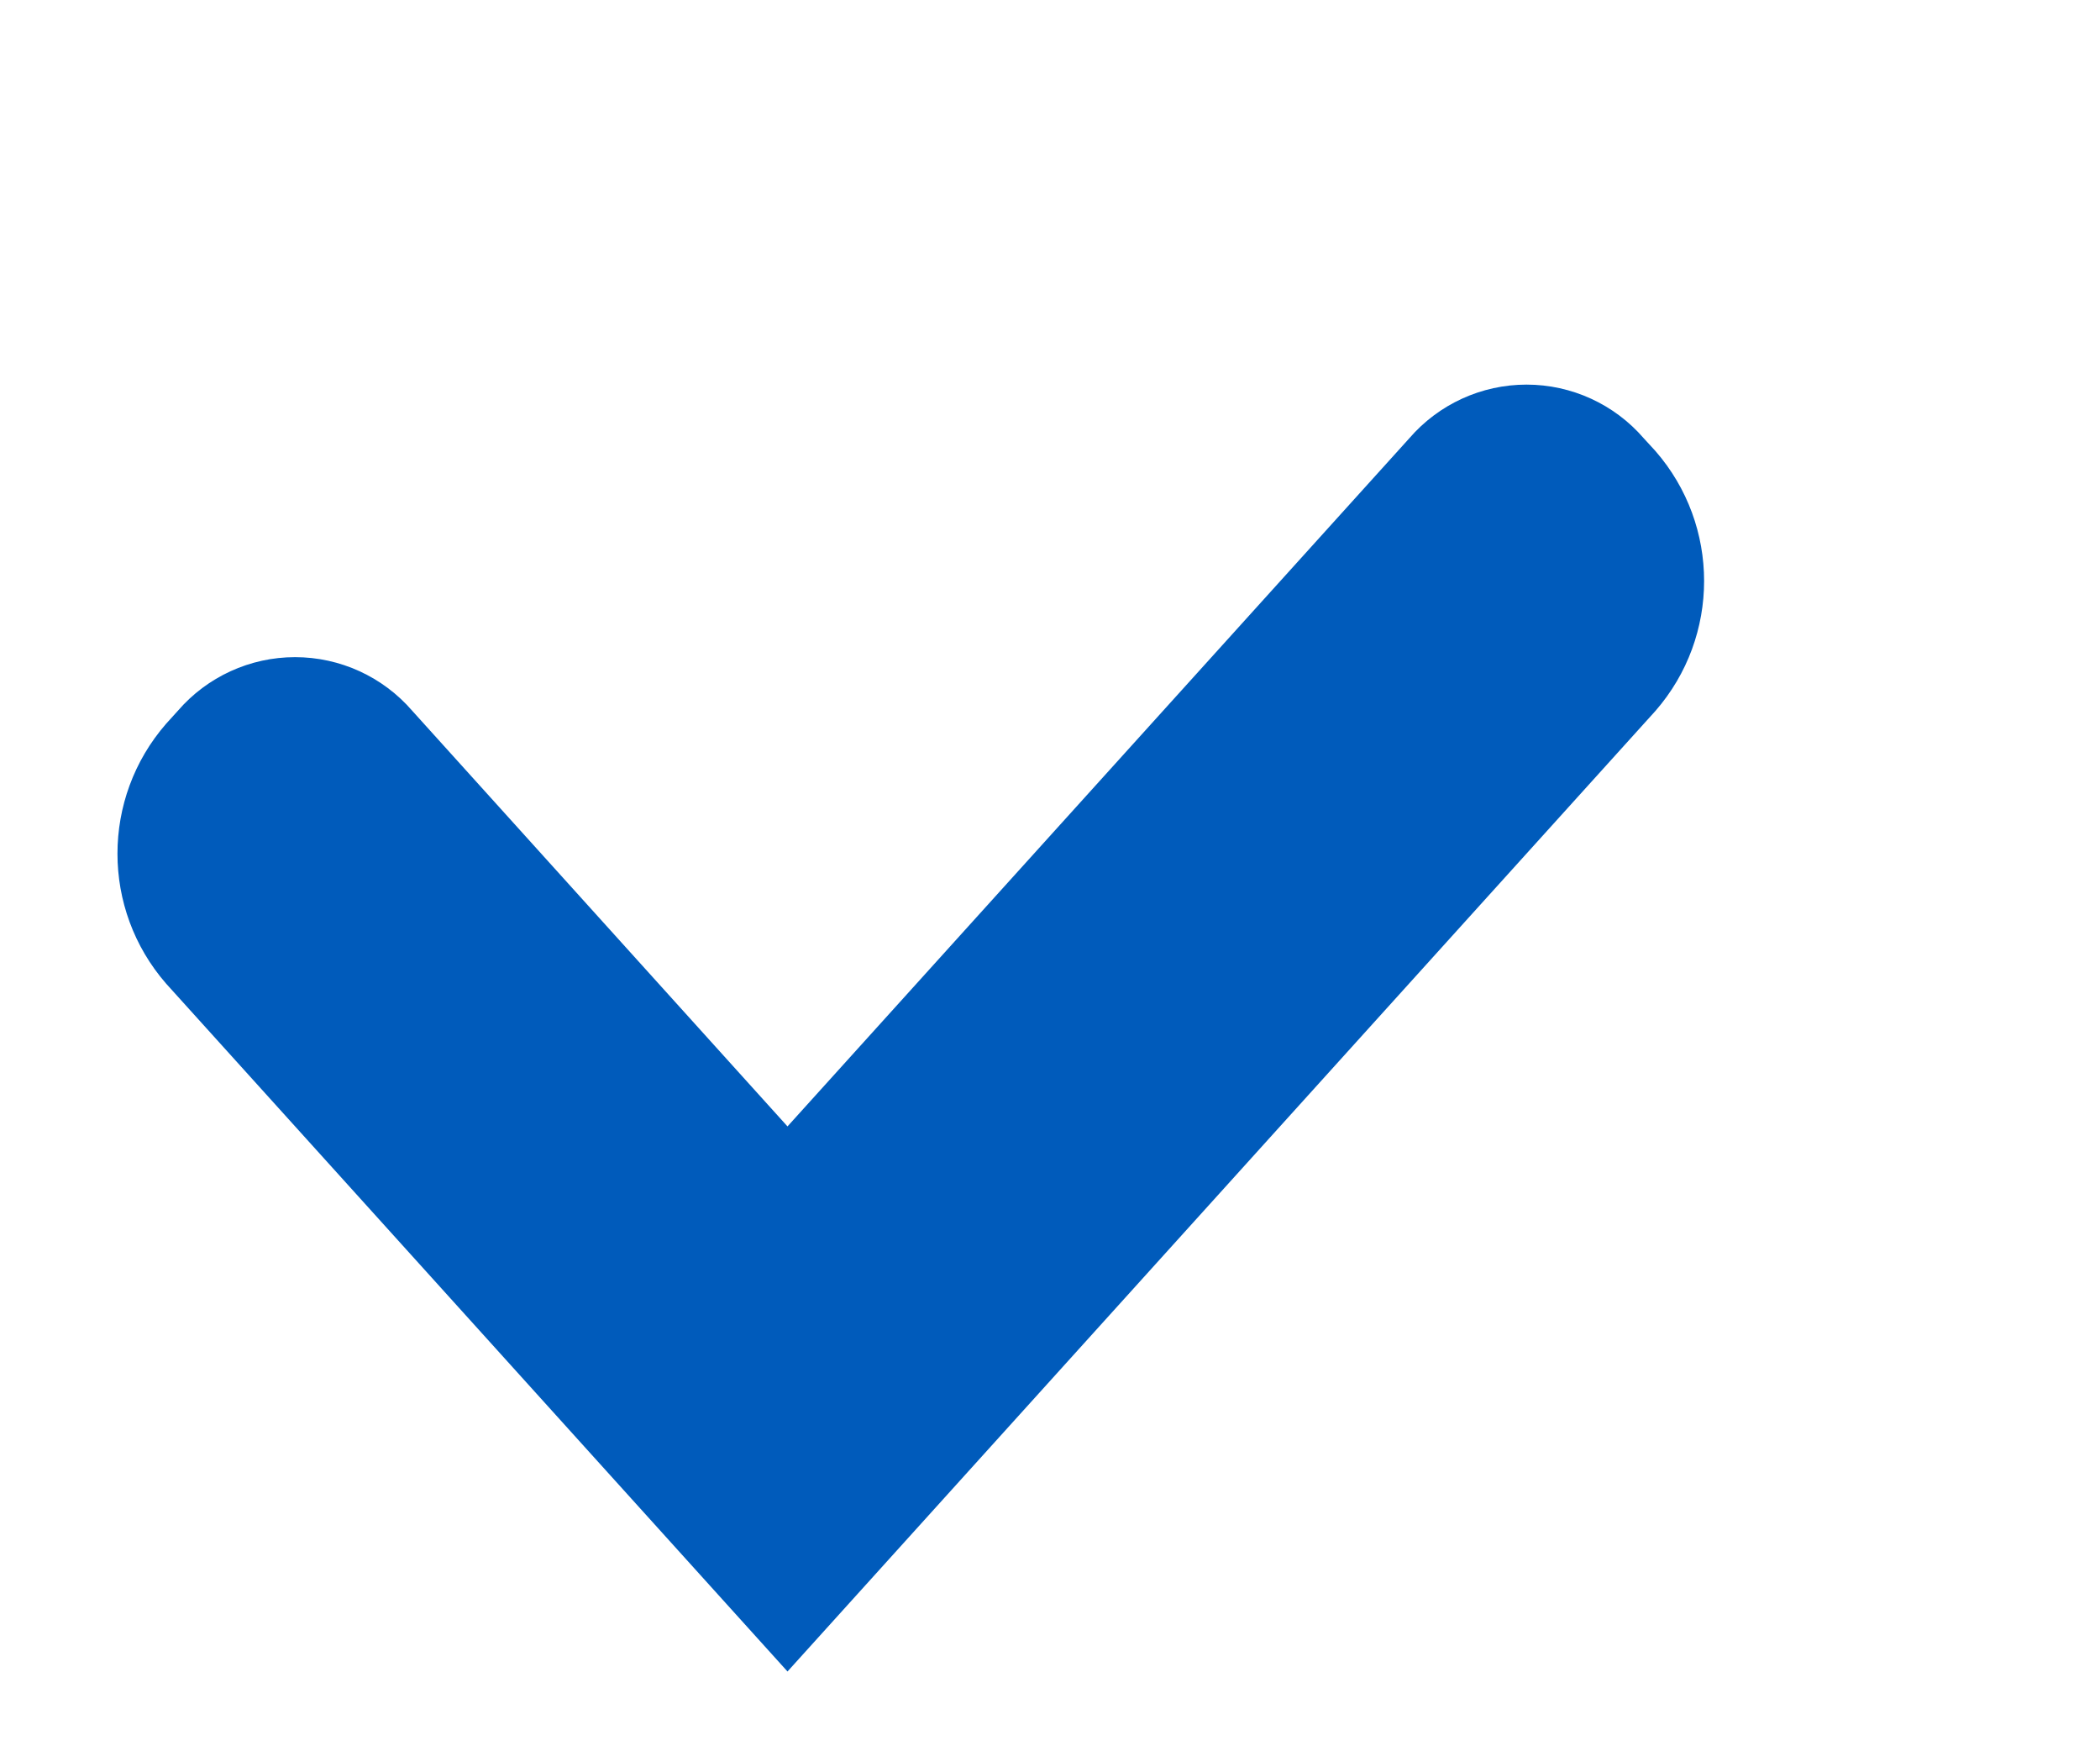
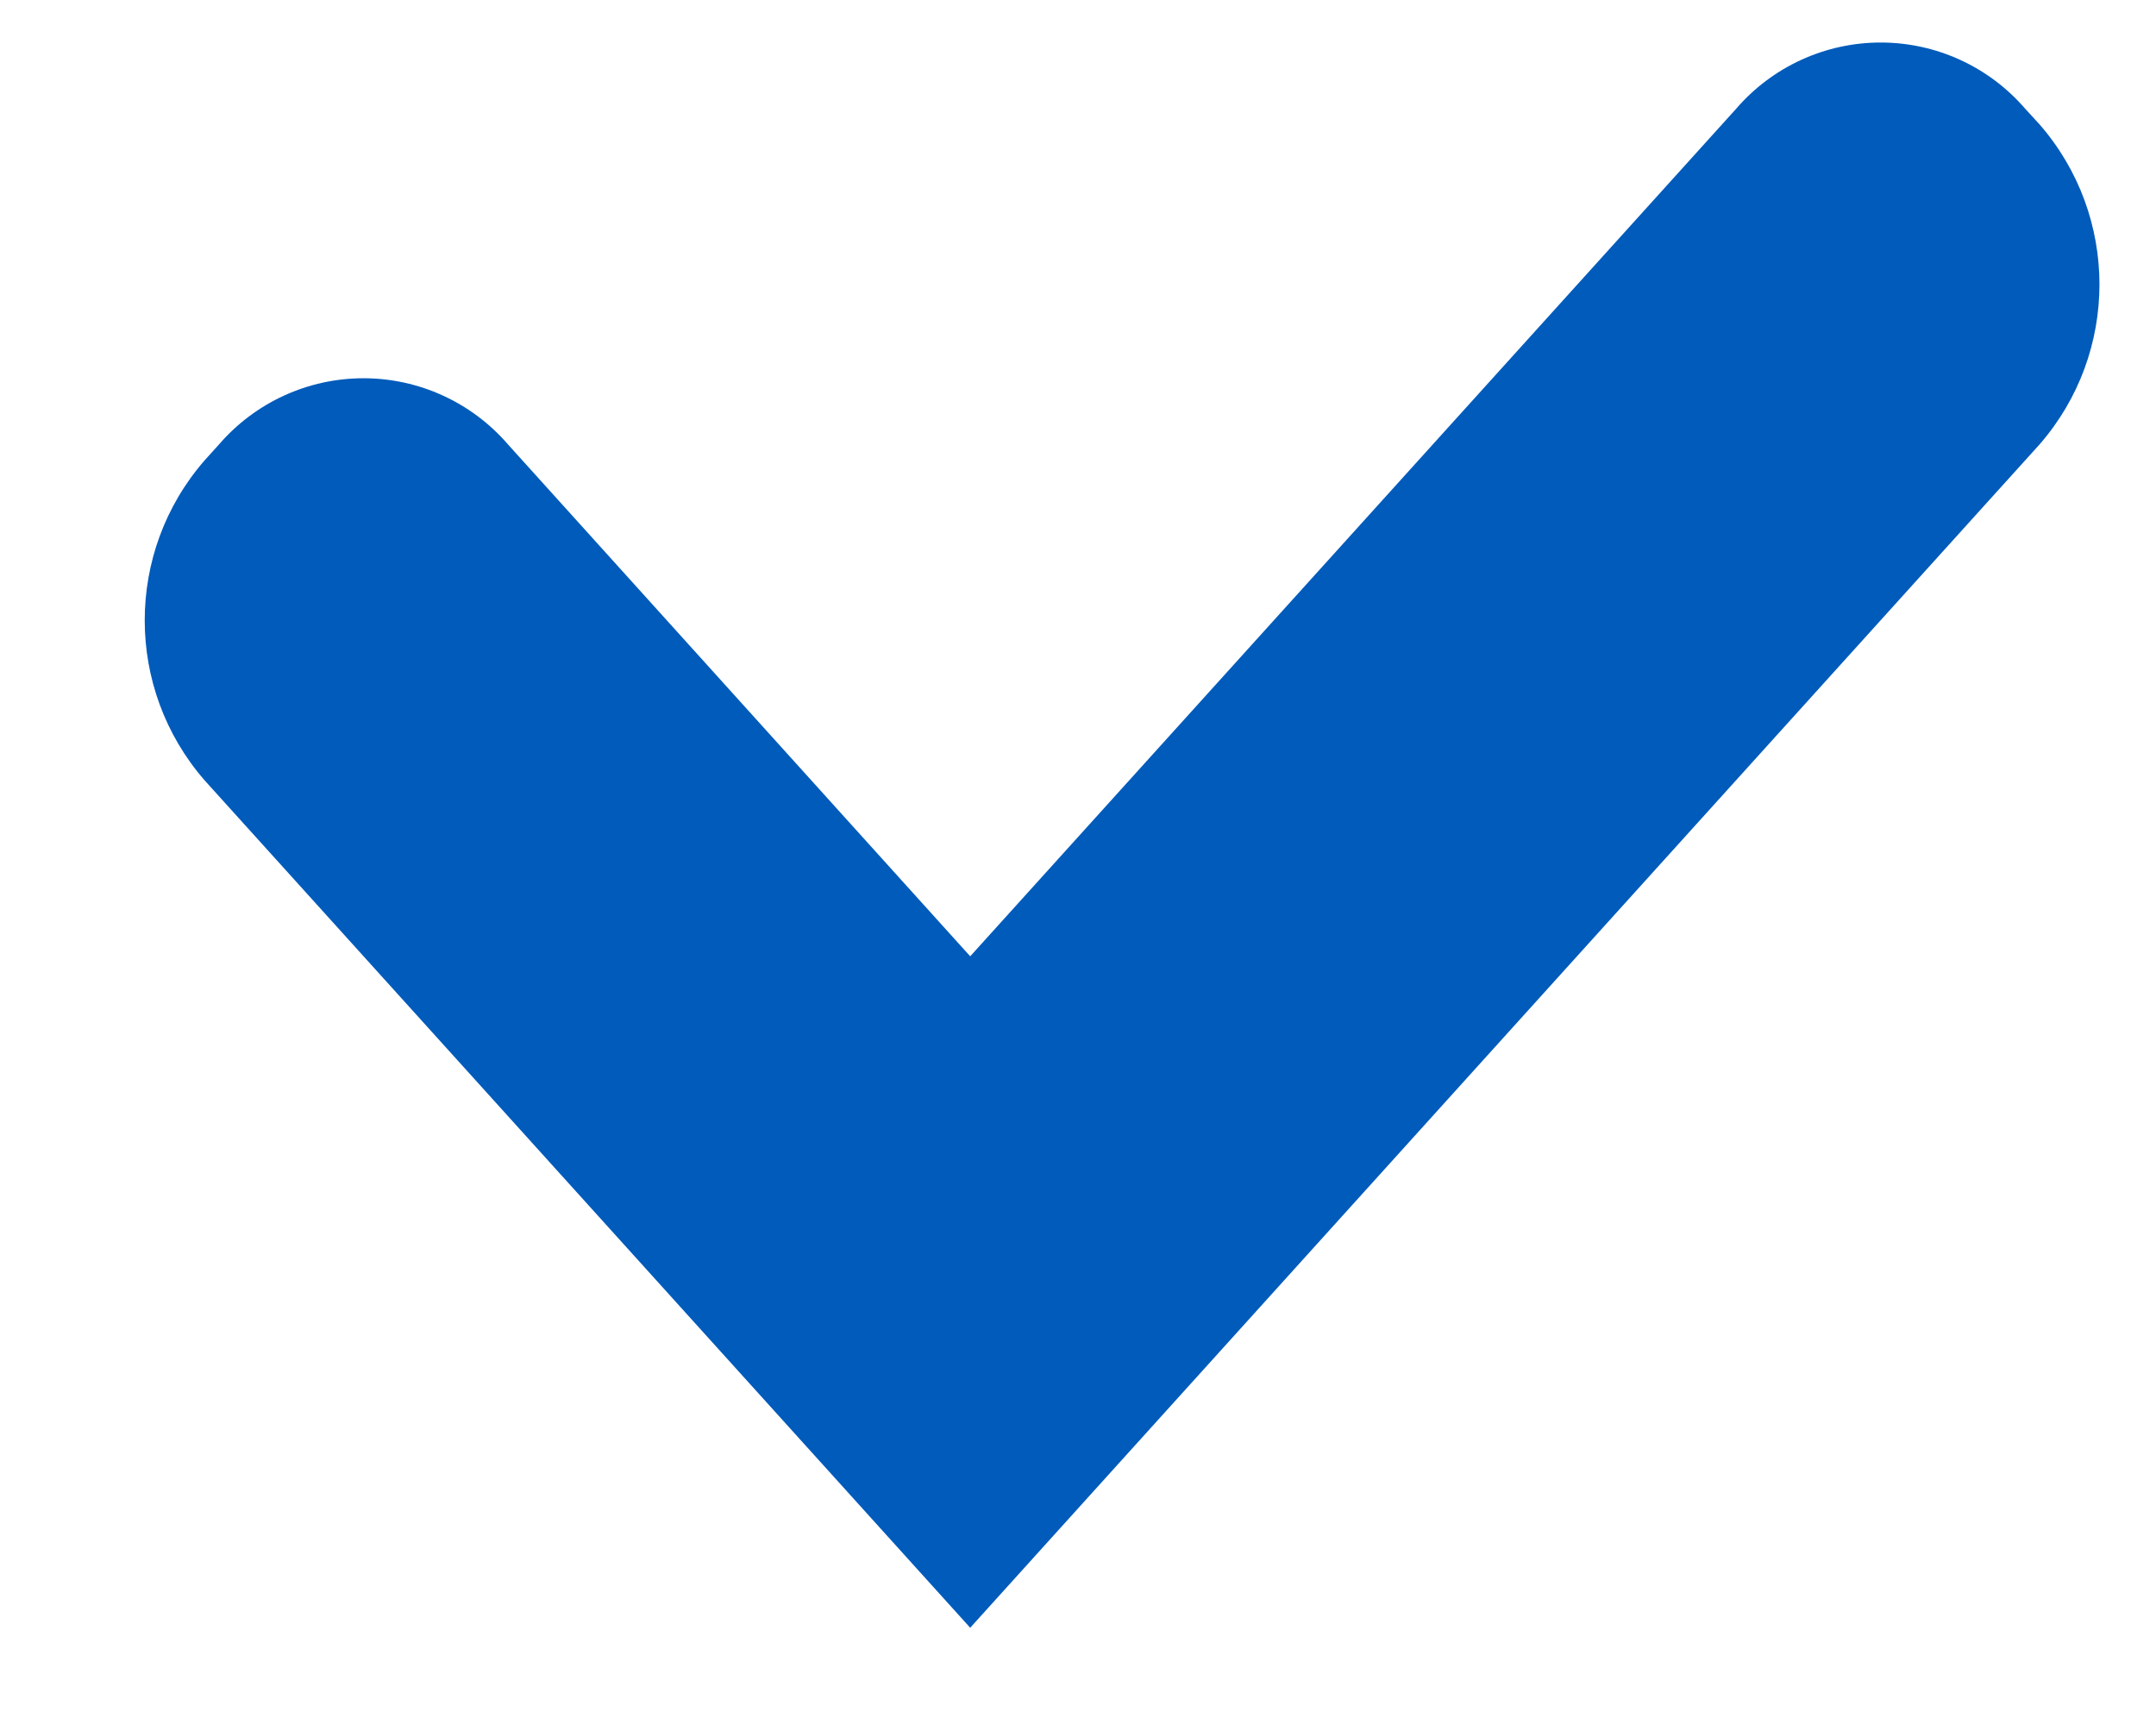
- <svg xmlns="http://www.w3.org/2000/svg" width="12" height="10" viewBox="0 0 12 6">
+ <svg xmlns="http://www.w3.org/2000/svg" width="10" height="8" viewBox="0 0 10 8">
  <path fill-rule="evenodd" clip-rule="evenodd" d="M9.46 2.061a1.13 1.13 0 000-1.484L9.393.504a.885.885 0 00-1.34 0L4.5 4.435 2.356 2.061a.885.885 0 00-1.34 0l-.067.074a1.13 1.13 0 000 1.484L4.5 7.549l4.96-5.488z" fill="#005BBB" />
</svg>
